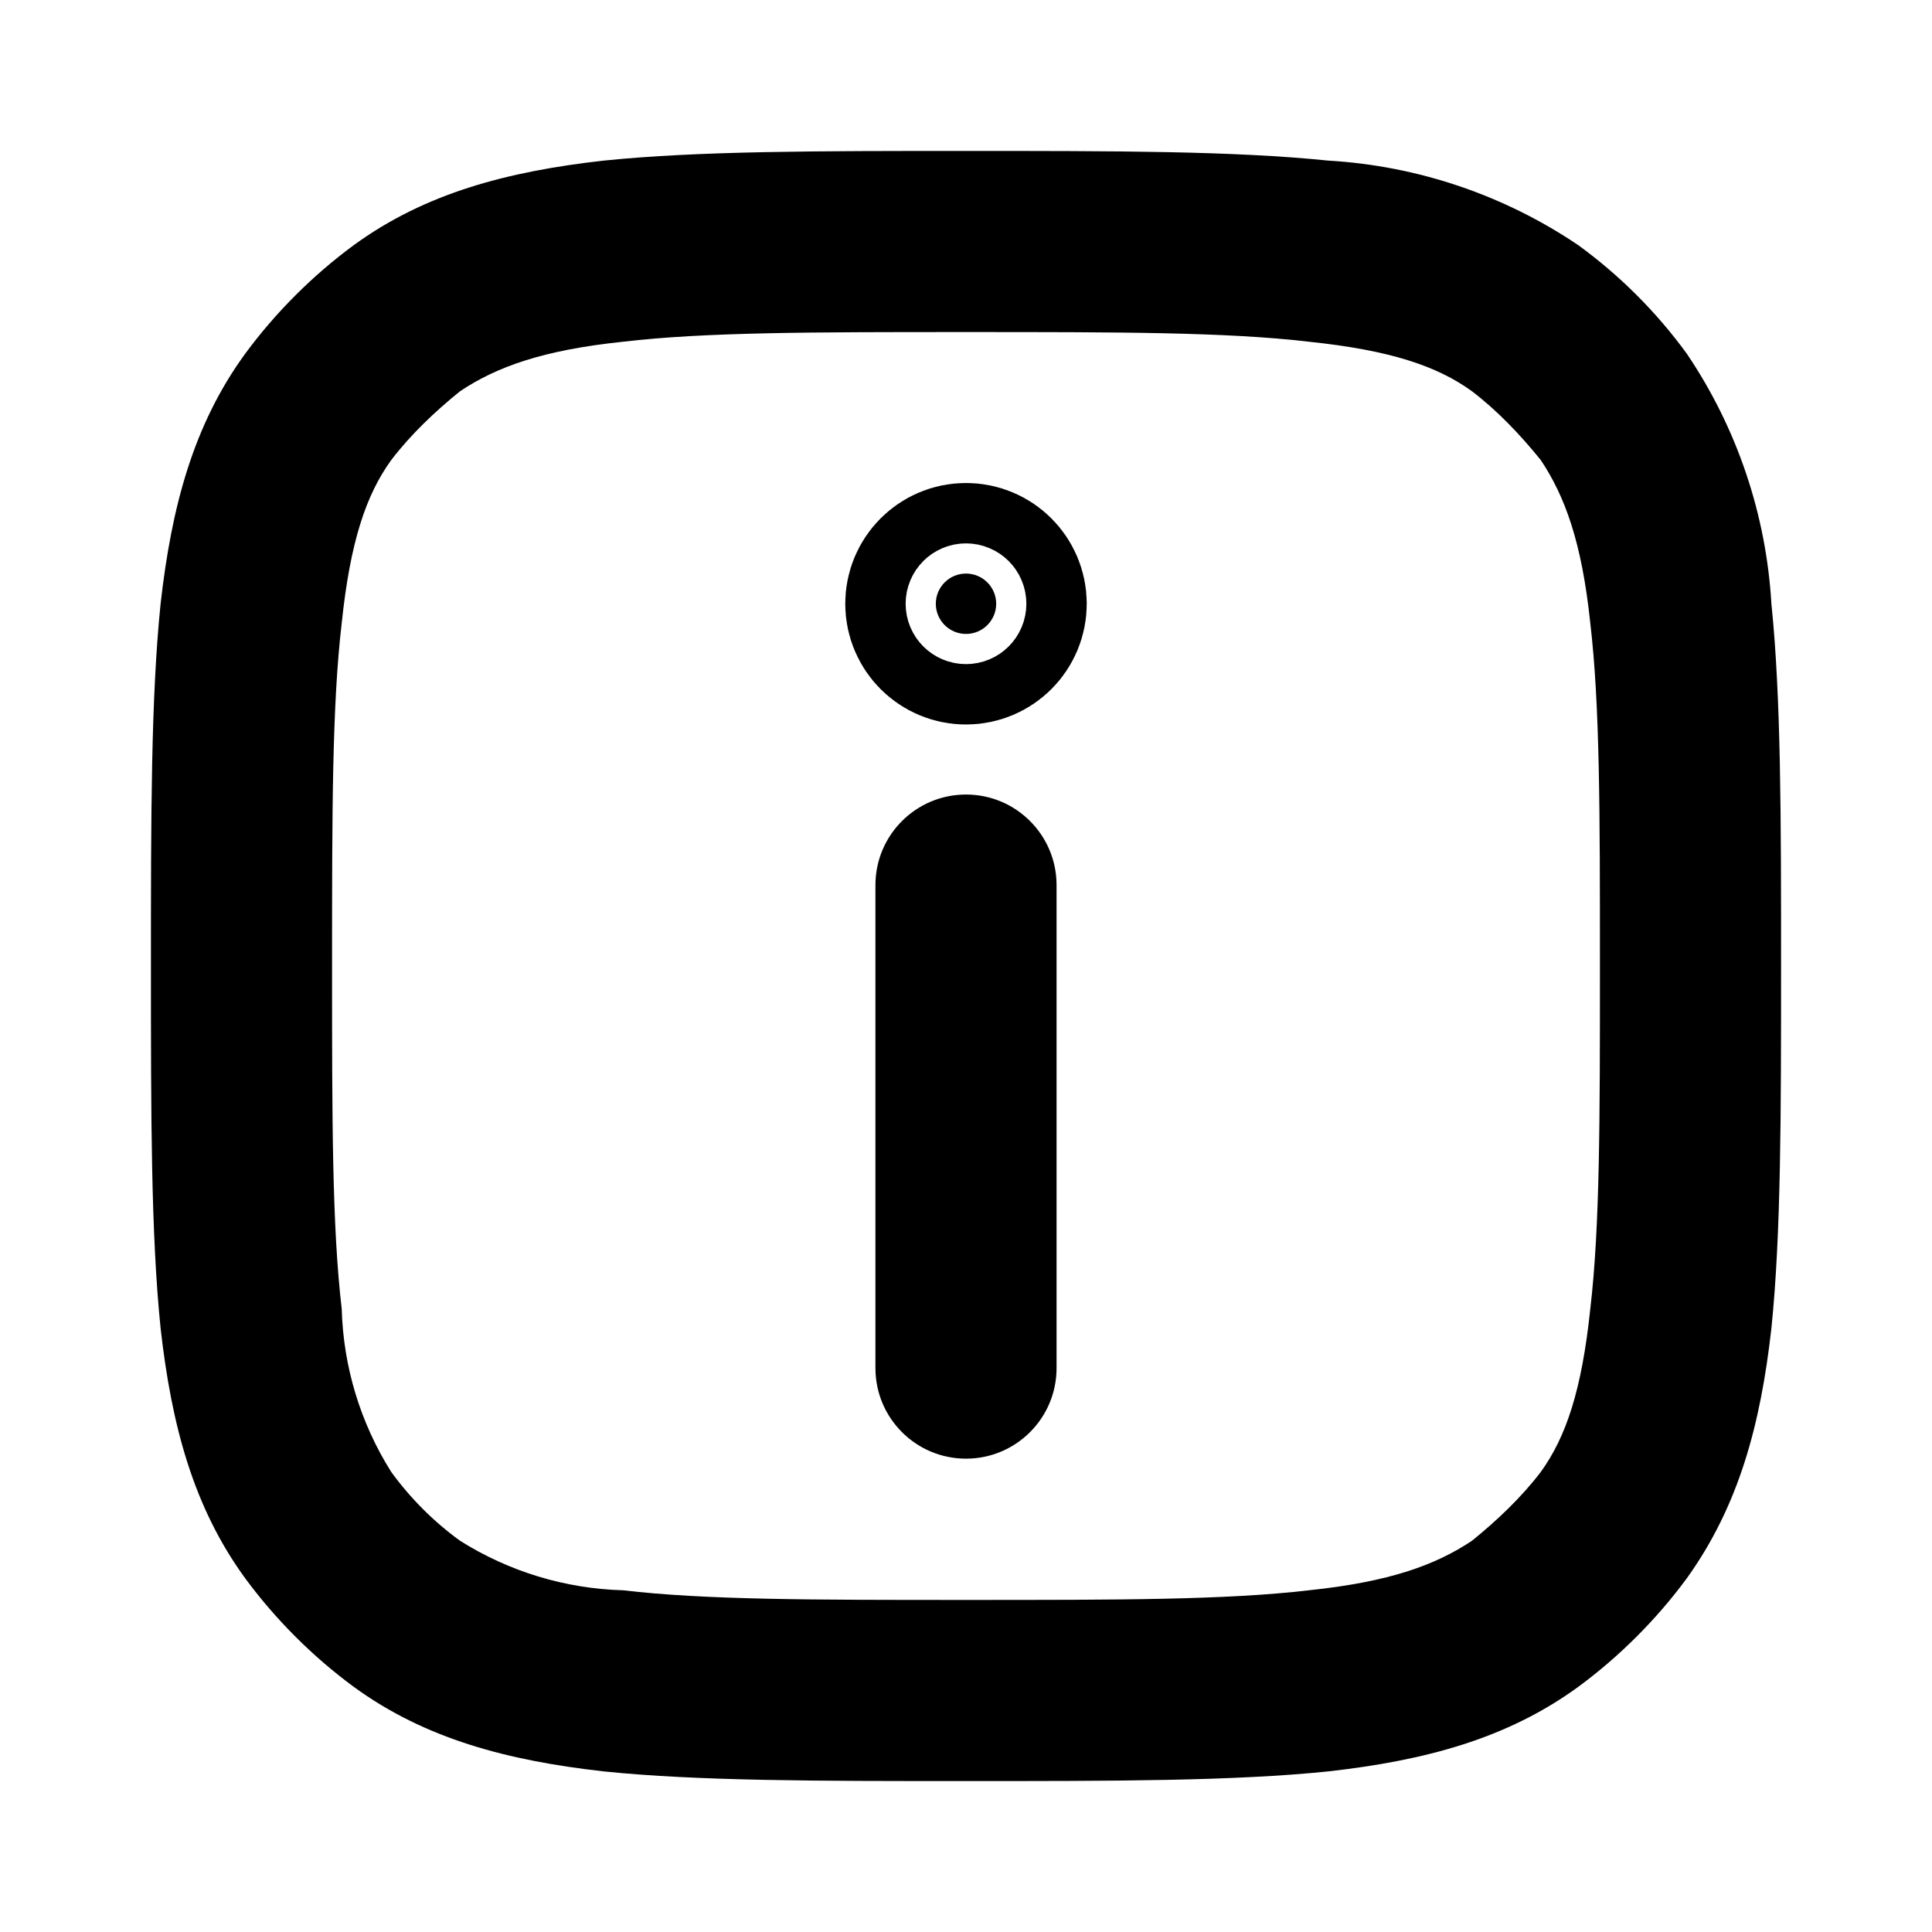
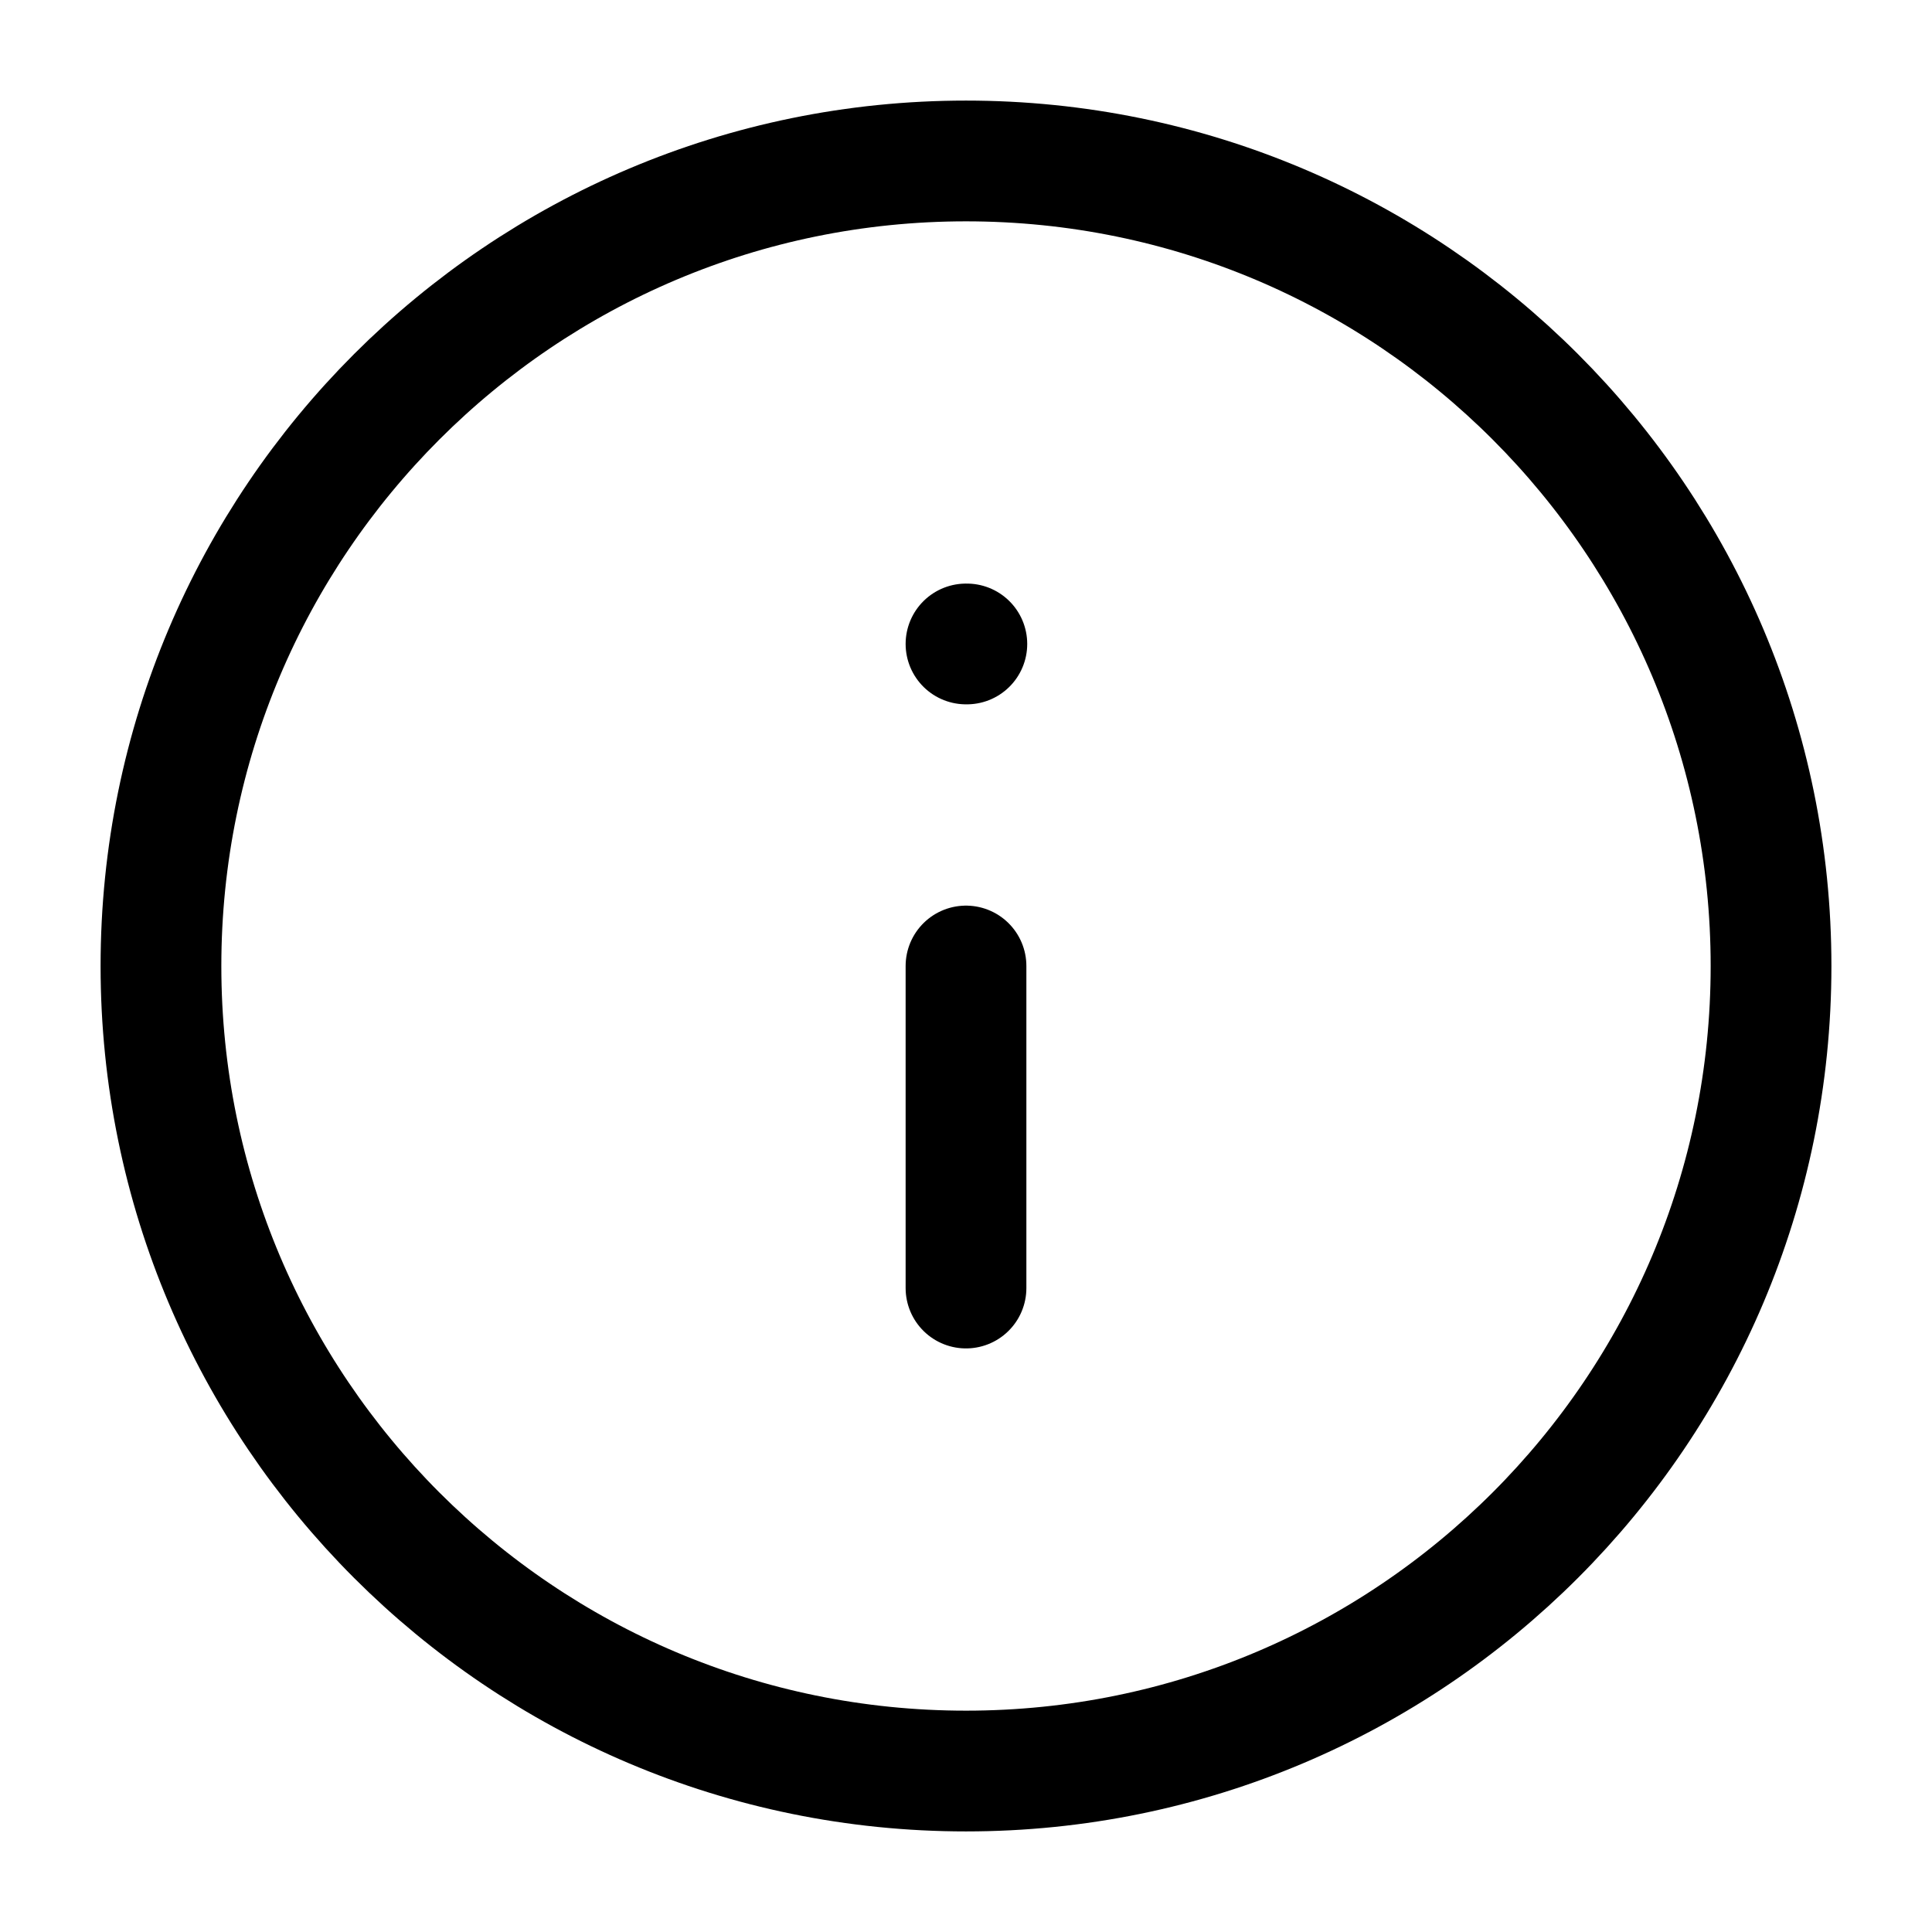
<svg xmlns="http://www.w3.org/2000/svg" width="16" height="16" viewBox="0 0 16 16" fill="none">
-   <g fill="currentColor">
-     <path d="m3.37 13.36.44-.6-.44.6Zm-.73-.73.6-.44-.6.44Zm10.72 0-.6-.44.6.44Zm-.73.73-.44-.6.44.6Zm0-10.72-.44.6.44-.6Zm.73.73-.6.44.6-.44Zm-9.99-.73.44.6-.44-.6Zm-.73.73.6.44-.6-.44Zm6.11 3.96a.75.75 0 0 0-1.5 0h1.5Zm-1.5 4a.75.75 0 0 0 1.5 0h-1.5ZM8 13.25c-1.27 0-2.16 0-2.84-.08a2.67 2.67 0 0 1-1.35-.41l-.88 1.21c.59.43 1.27.61 2.07.7.78.08 1.77.08 3 .08v-1.5ZM1.25 8c0 1.23 0 2.22.08 3 .09.8.27 1.48.7 2.07l1.21-.88a2.67 2.67 0 0 1-.41-1.35c-.08-.68-.08-1.57-.08-2.84h-1.5Zm2.56 4.76a2.58 2.58 0 0 1-.57-.57l-1.21.88c.25.34.56.65.9.9l.88-1.21ZM13.25 8c0 1.27 0 2.16-.08 2.84-.07.67-.2 1.06-.41 1.35l1.21.88c.43-.6.61-1.27.7-2.07.08-.78.08-1.77.08-3h-1.5ZM8 14.75c1.23 0 2.22 0 3-.08.8-.09 1.48-.27 2.07-.7l-.88-1.21c-.3.2-.68.34-1.35.41-.68.08-1.57.08-2.84.08v1.5Zm4.76-2.56c-.16.21-.36.4-.57.57l.88 1.21c.34-.25.65-.56.9-.9l-1.21-.88ZM8 2.75c1.27 0 2.16 0 2.84.08.67.07 1.06.2 1.35.41l.88-1.21a4.13 4.13 0 0 0-2.07-.7c-.78-.08-1.77-.08-3-.08v1.5ZM14.75 8c0-1.23 0-2.22-.08-3a4.13 4.13 0 0 0-.7-2.07l-1.21.88c.2.3.34.68.41 1.35.08.68.08 1.57.08 2.84h1.5Zm-2.56-4.76c.21.16.4.36.57.57l1.21-.88a4.09 4.09 0 0 0-.9-.9l-.88 1.21ZM8 1.25c-1.23 0-2.22 0-3 .08-.8.09-1.48.27-2.07.7l.88 1.21c.3-.2.68-.34 1.35-.41.68-.08 1.57-.08 2.84-.08v-1.5ZM2.75 8c0-1.27 0-2.16.08-2.84.07-.67.2-1.06.41-1.35l-1.21-.88c-.43.59-.61 1.27-.7 2.07-.08.78-.08 1.77-.08 3h1.5Zm.18-5.97c-.34.25-.65.56-.9.9l1.21.88c.16-.21.36-.4.57-.57l-.88-1.21Zm4.32 5.3v2h1.5v-2h-1.5Zm0 2v2h1.5v-2h-1.5Z" />
-     <path d="M8.25 5a.25.25 0 1 1-.5 0 .25.25 0 0 1 .5 0Z" stroke="currentColor" stroke-width="1.5" />
+   <g clip-path="url(#clip0_1298_5418)">
+     <path d="M8 10.667V8M8 5.333H8.007M14.667 8C14.667 11.682 11.682 14.667 8 14.667C4.318 14.667 1.333 11.682 1.333 8C1.333 4.318 4.318 1.333 8 1.333C11.682 1.333 14.667 4.318 14.667 8Z" stroke="currentColor" stroke-linecap="round" stroke-linejoin="round" />
  </g>
+   <defs>
+     <clipPath id="clip0_1298_5418">
+       <rect width="16" height="16" fill="currentColor" />
+     </clipPath>
+   </defs>
</svg>
